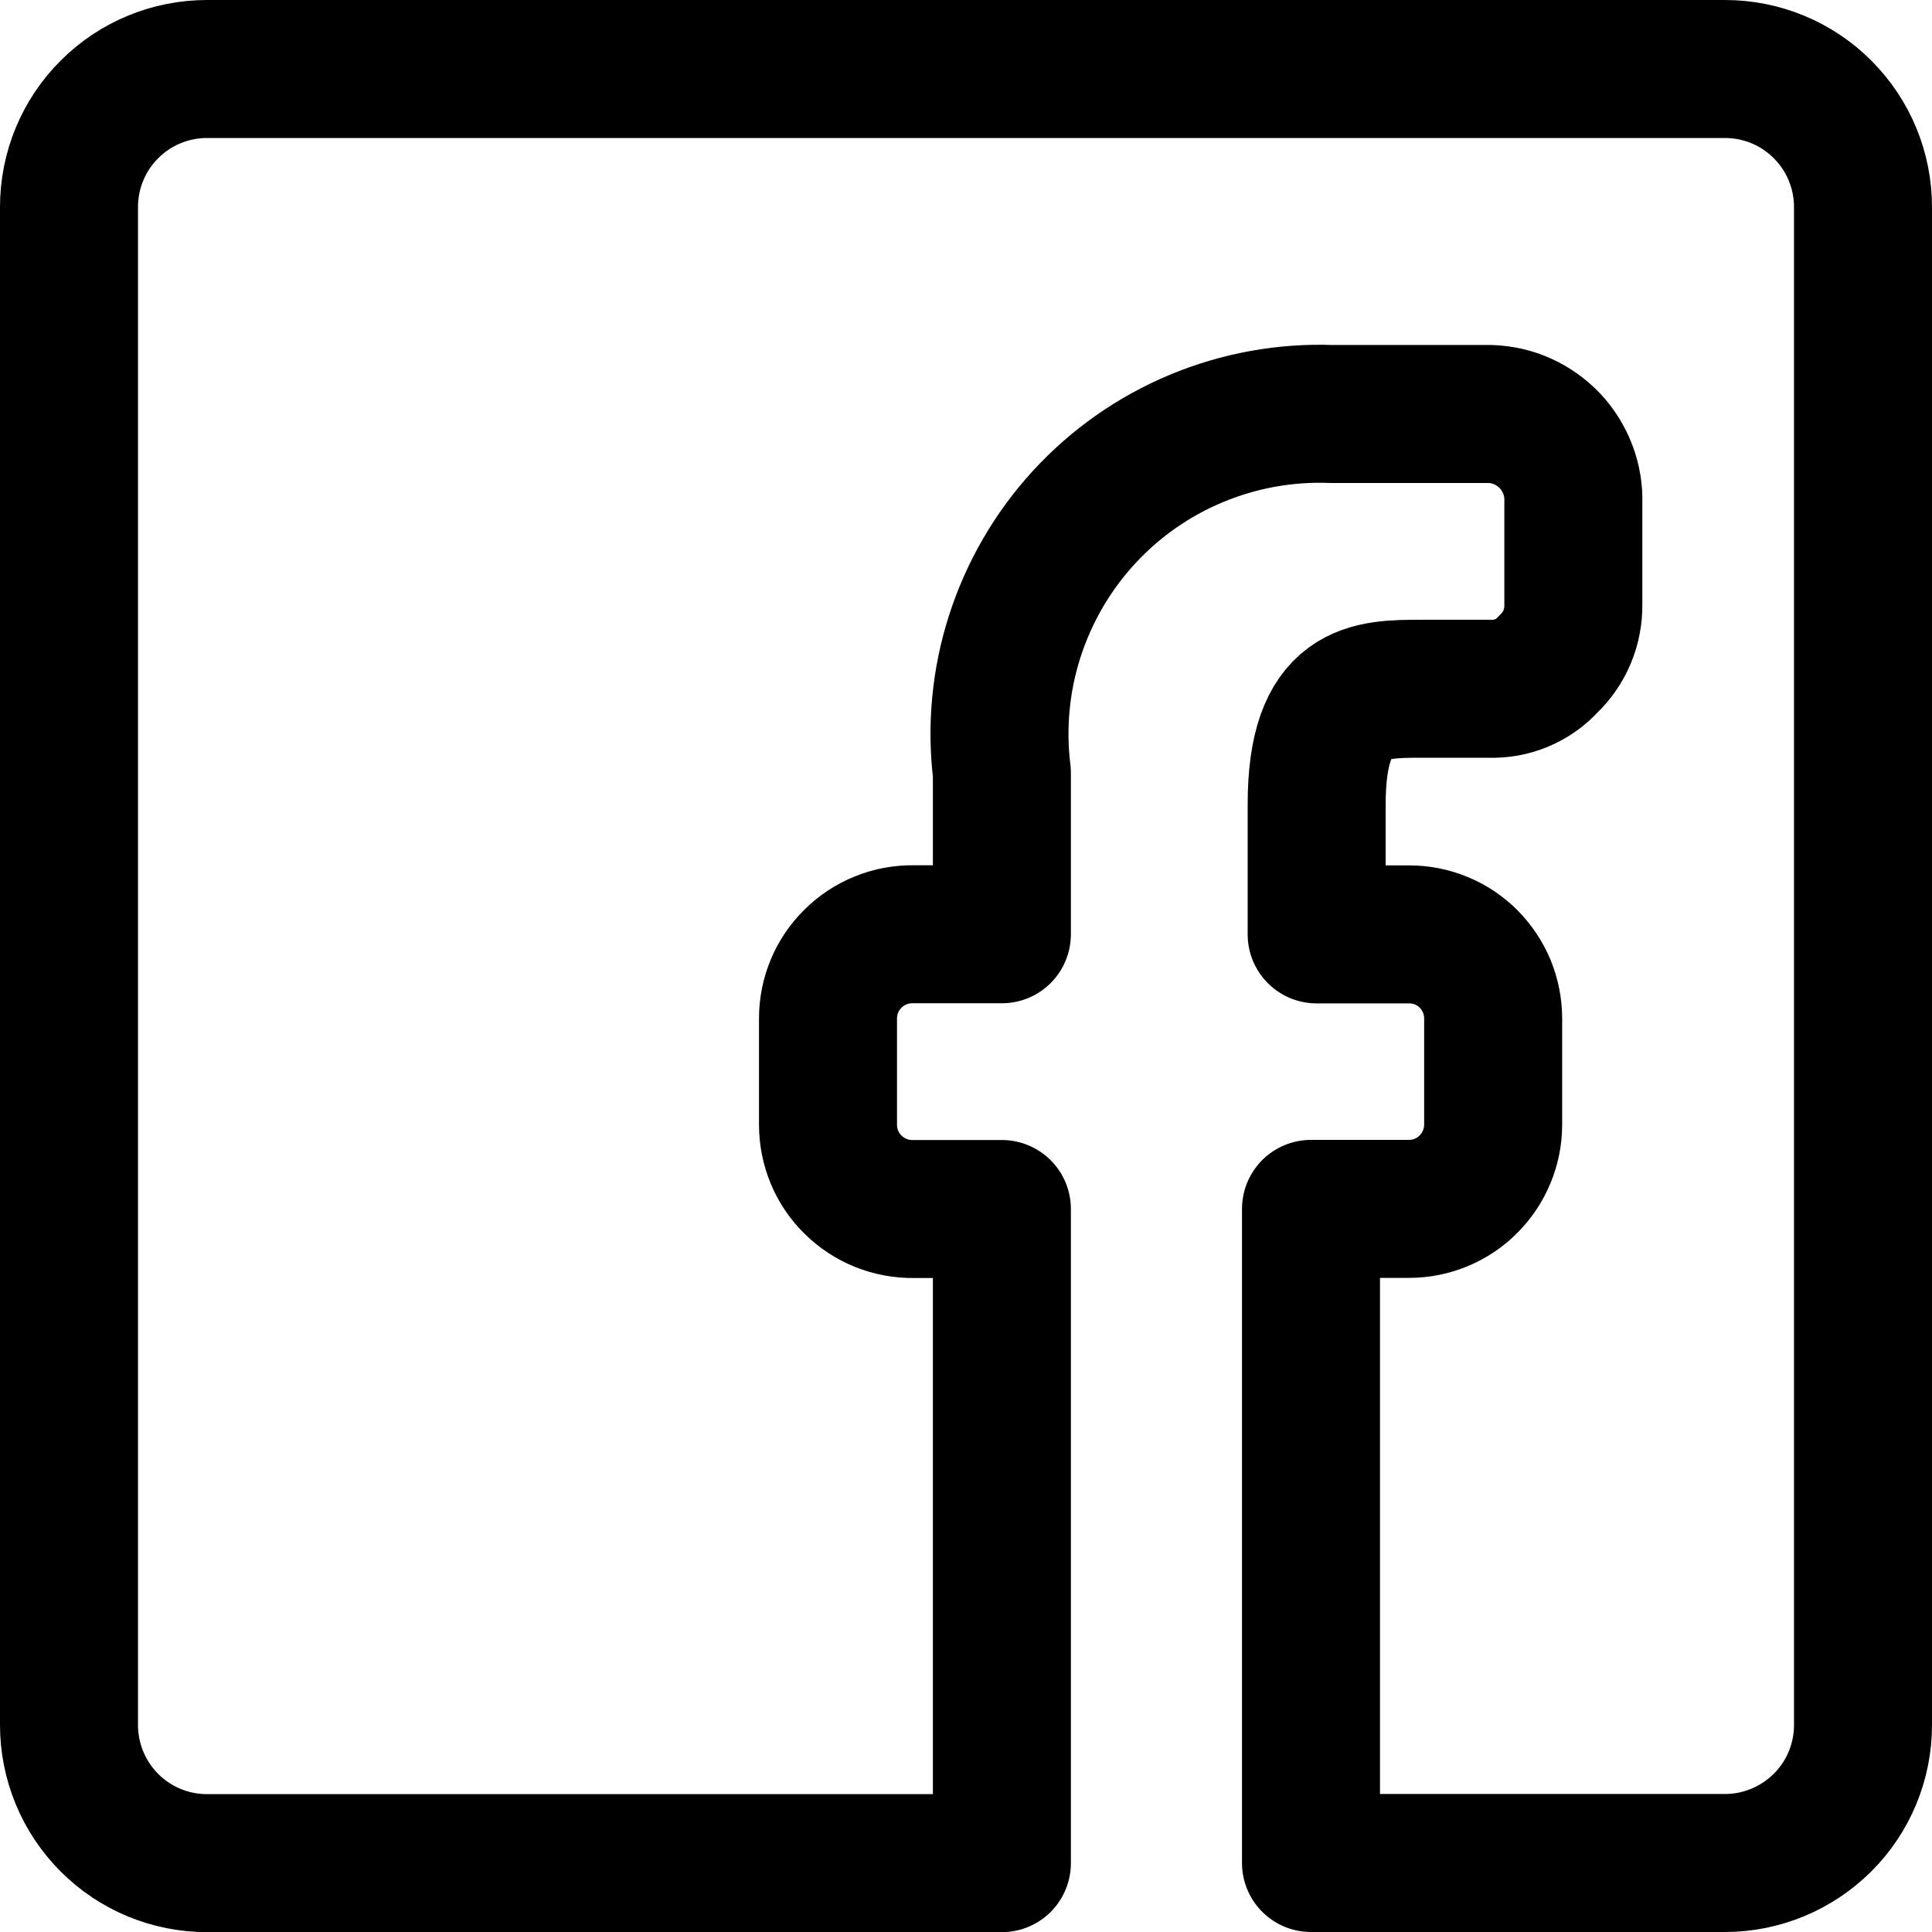
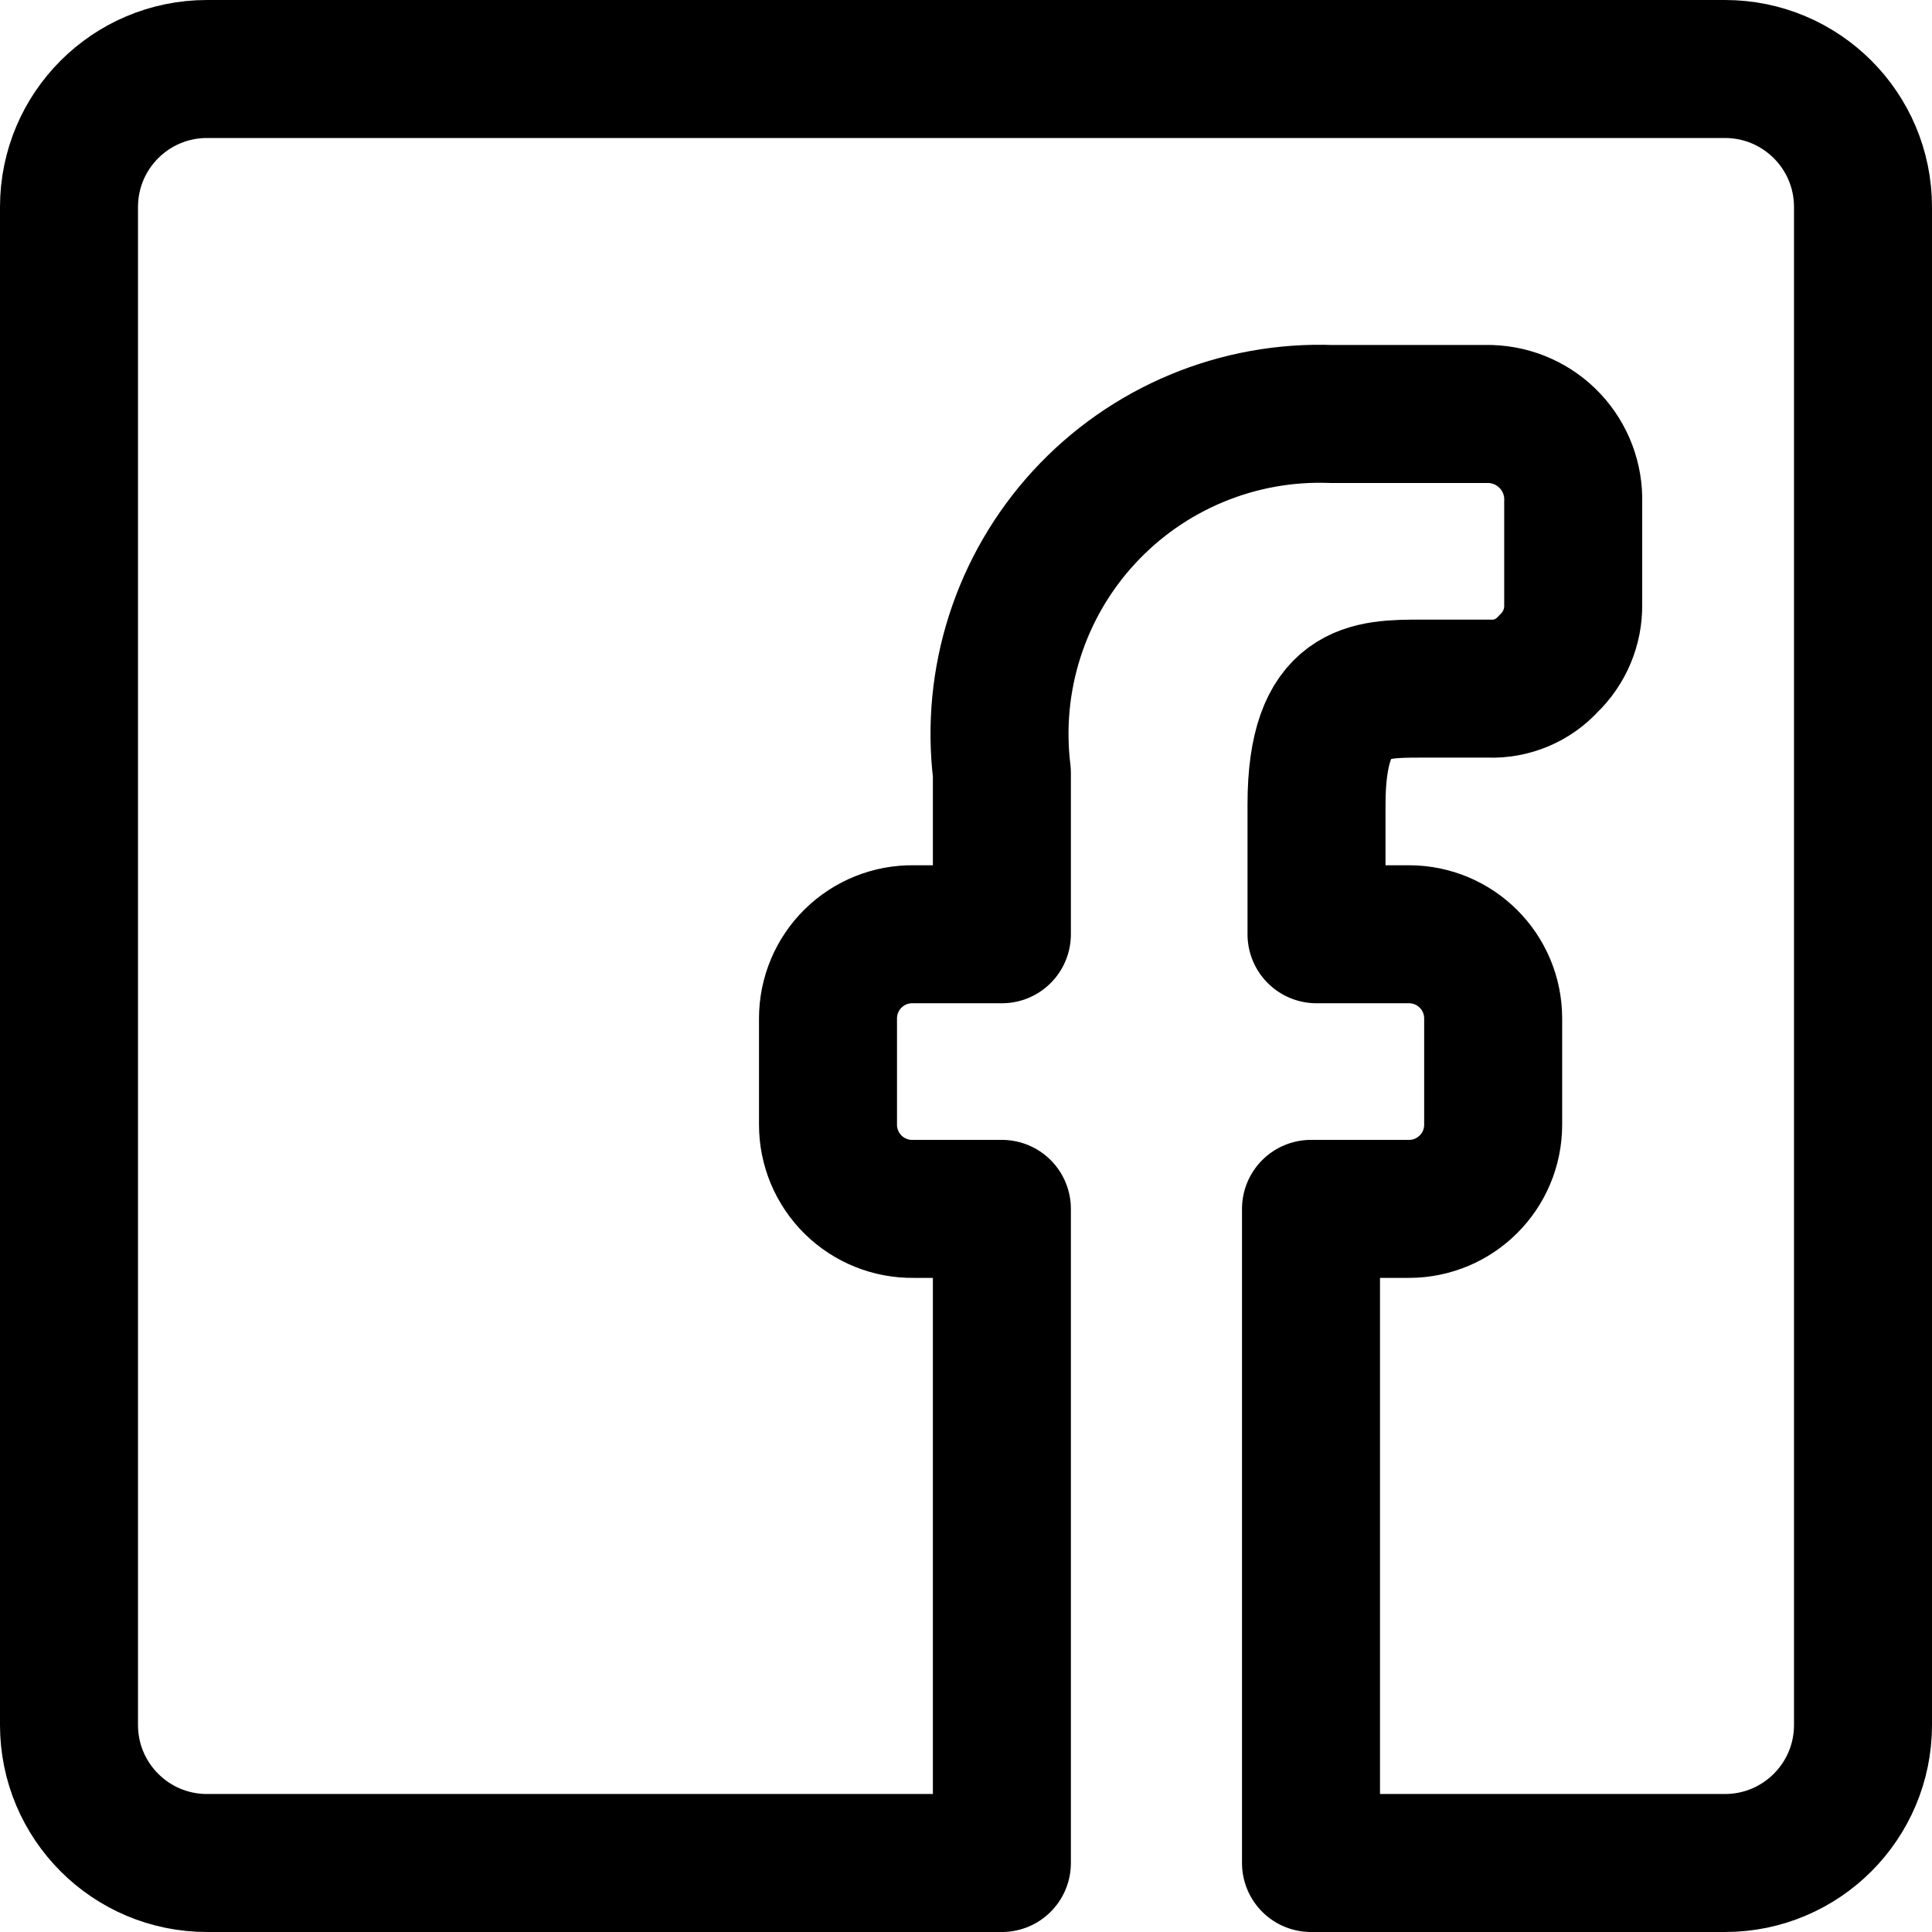
- <svg xmlns="http://www.w3.org/2000/svg" fill="none" viewBox="0 0 14 14" id="Facebook-1--Streamline-Core" height="14" width="14">
+ <svg xmlns="http://www.w3.org/2000/svg" id="Facebook-1--Streamline-Core" width="14" height="14" fill="none" viewBox="0 0 14 14">
  <g id="facebook-1--media-facebook-social">
-     <path id="Vector" stroke="#000000" stroke-linecap="round" stroke-linejoin="round" d="M0.5 12.5v-11c0 -0.265 0.105 -0.52 0.293 -0.707C0.98 0.605 1.235 0.5 1.5 0.5h11c0.265 0 0.52 0.105 0.707 0.293 0.188 0.188 0.293 0.442 0.293 0.707v11c0 0.265 -0.105 0.52 -0.293 0.707s-0.442 0.293 -0.707 0.293h-3V8.76h0.71c0.162 0 0.317 -0.064 0.431 -0.179 0.114 -0.114 0.179 -0.27 0.179 -0.431v-0.77c0 -0.08 -0.016 -0.159 -0.046 -0.233 -0.031 -0.074 -0.076 -0.141 -0.132 -0.198 -0.057 -0.057 -0.124 -0.102 -0.198 -0.132 -0.074 -0.031 -0.153 -0.046 -0.233 -0.046h-0.67v-0.94c0 -0.84 0.38 -0.84 0.76 -0.84h0.49c0.081 0.003 0.161 -0.011 0.235 -0.042 0.074 -0.031 0.141 -0.078 0.195 -0.138 0.058 -0.055 0.104 -0.122 0.135 -0.196 0.031 -0.074 0.046 -0.154 0.045 -0.234v-0.74c0.003 -0.081 -0.011 -0.163 -0.04 -0.239 -0.029 -0.076 -0.072 -0.146 -0.128 -0.206 -0.056 -0.059 -0.123 -0.107 -0.197 -0.141S10.881 3.003 10.8 3H9.65c-0.336 -0.013 -0.67 0.048 -0.98 0.177 -0.31 0.129 -0.588 0.324 -0.815 0.571 -0.227 0.247 -0.398 0.541 -0.501 0.861 -0.103 0.32 -0.135 0.658 -0.094 0.991v1.17h-0.64c-0.081 -0.001 -0.161 0.013 -0.237 0.044 -0.075 0.03 -0.144 0.075 -0.201 0.132 -0.058 0.057 -0.104 0.124 -0.135 0.199C6.016 7.219 6 7.299 6 7.38v0.77c-0 0.081 0.016 0.161 0.047 0.236 0.031 0.075 0.077 0.142 0.135 0.199 0.058 0.057 0.126 0.102 0.201 0.132 0.075 0.03 0.156 0.045 0.237 0.044h0.64v4.74H1.5c-0.265 0 -0.52 -0.105 -0.707 -0.293C0.605 13.02 0.5 12.765 0.5 12.5Z" stroke-width="1" />
+     <path id="Vector" stroke="#000" stroke-linecap="round" stroke-linejoin="round" stroke-width="1" d="M.5 12.5v-11a1 1 0 0 1 1-1h11a1 1 0 0 1 1 1v11a1 1 0 0 1-1 1h-3V8.76h.71a.61.61 0 0 0 .61-.61v-.77a.61.61 0 0 0-.61-.61h-.67v-.94c0-.84.38-.84.76-.84h.49a.55.55 0 0 0 .43-.18.58.58 0 0 0 .18-.43v-.74a.62.62 0 0 0-.6-.64H9.65a2.32 2.32 0 0 0-2.39 2.6v1.17h-.64a.61.61 0 0 0-.62.61v.77a.61.61 0 0 0 .62.61h.64v4.74H1.5a1 1 0 0 1-1-1" />
  </g>
</svg>
